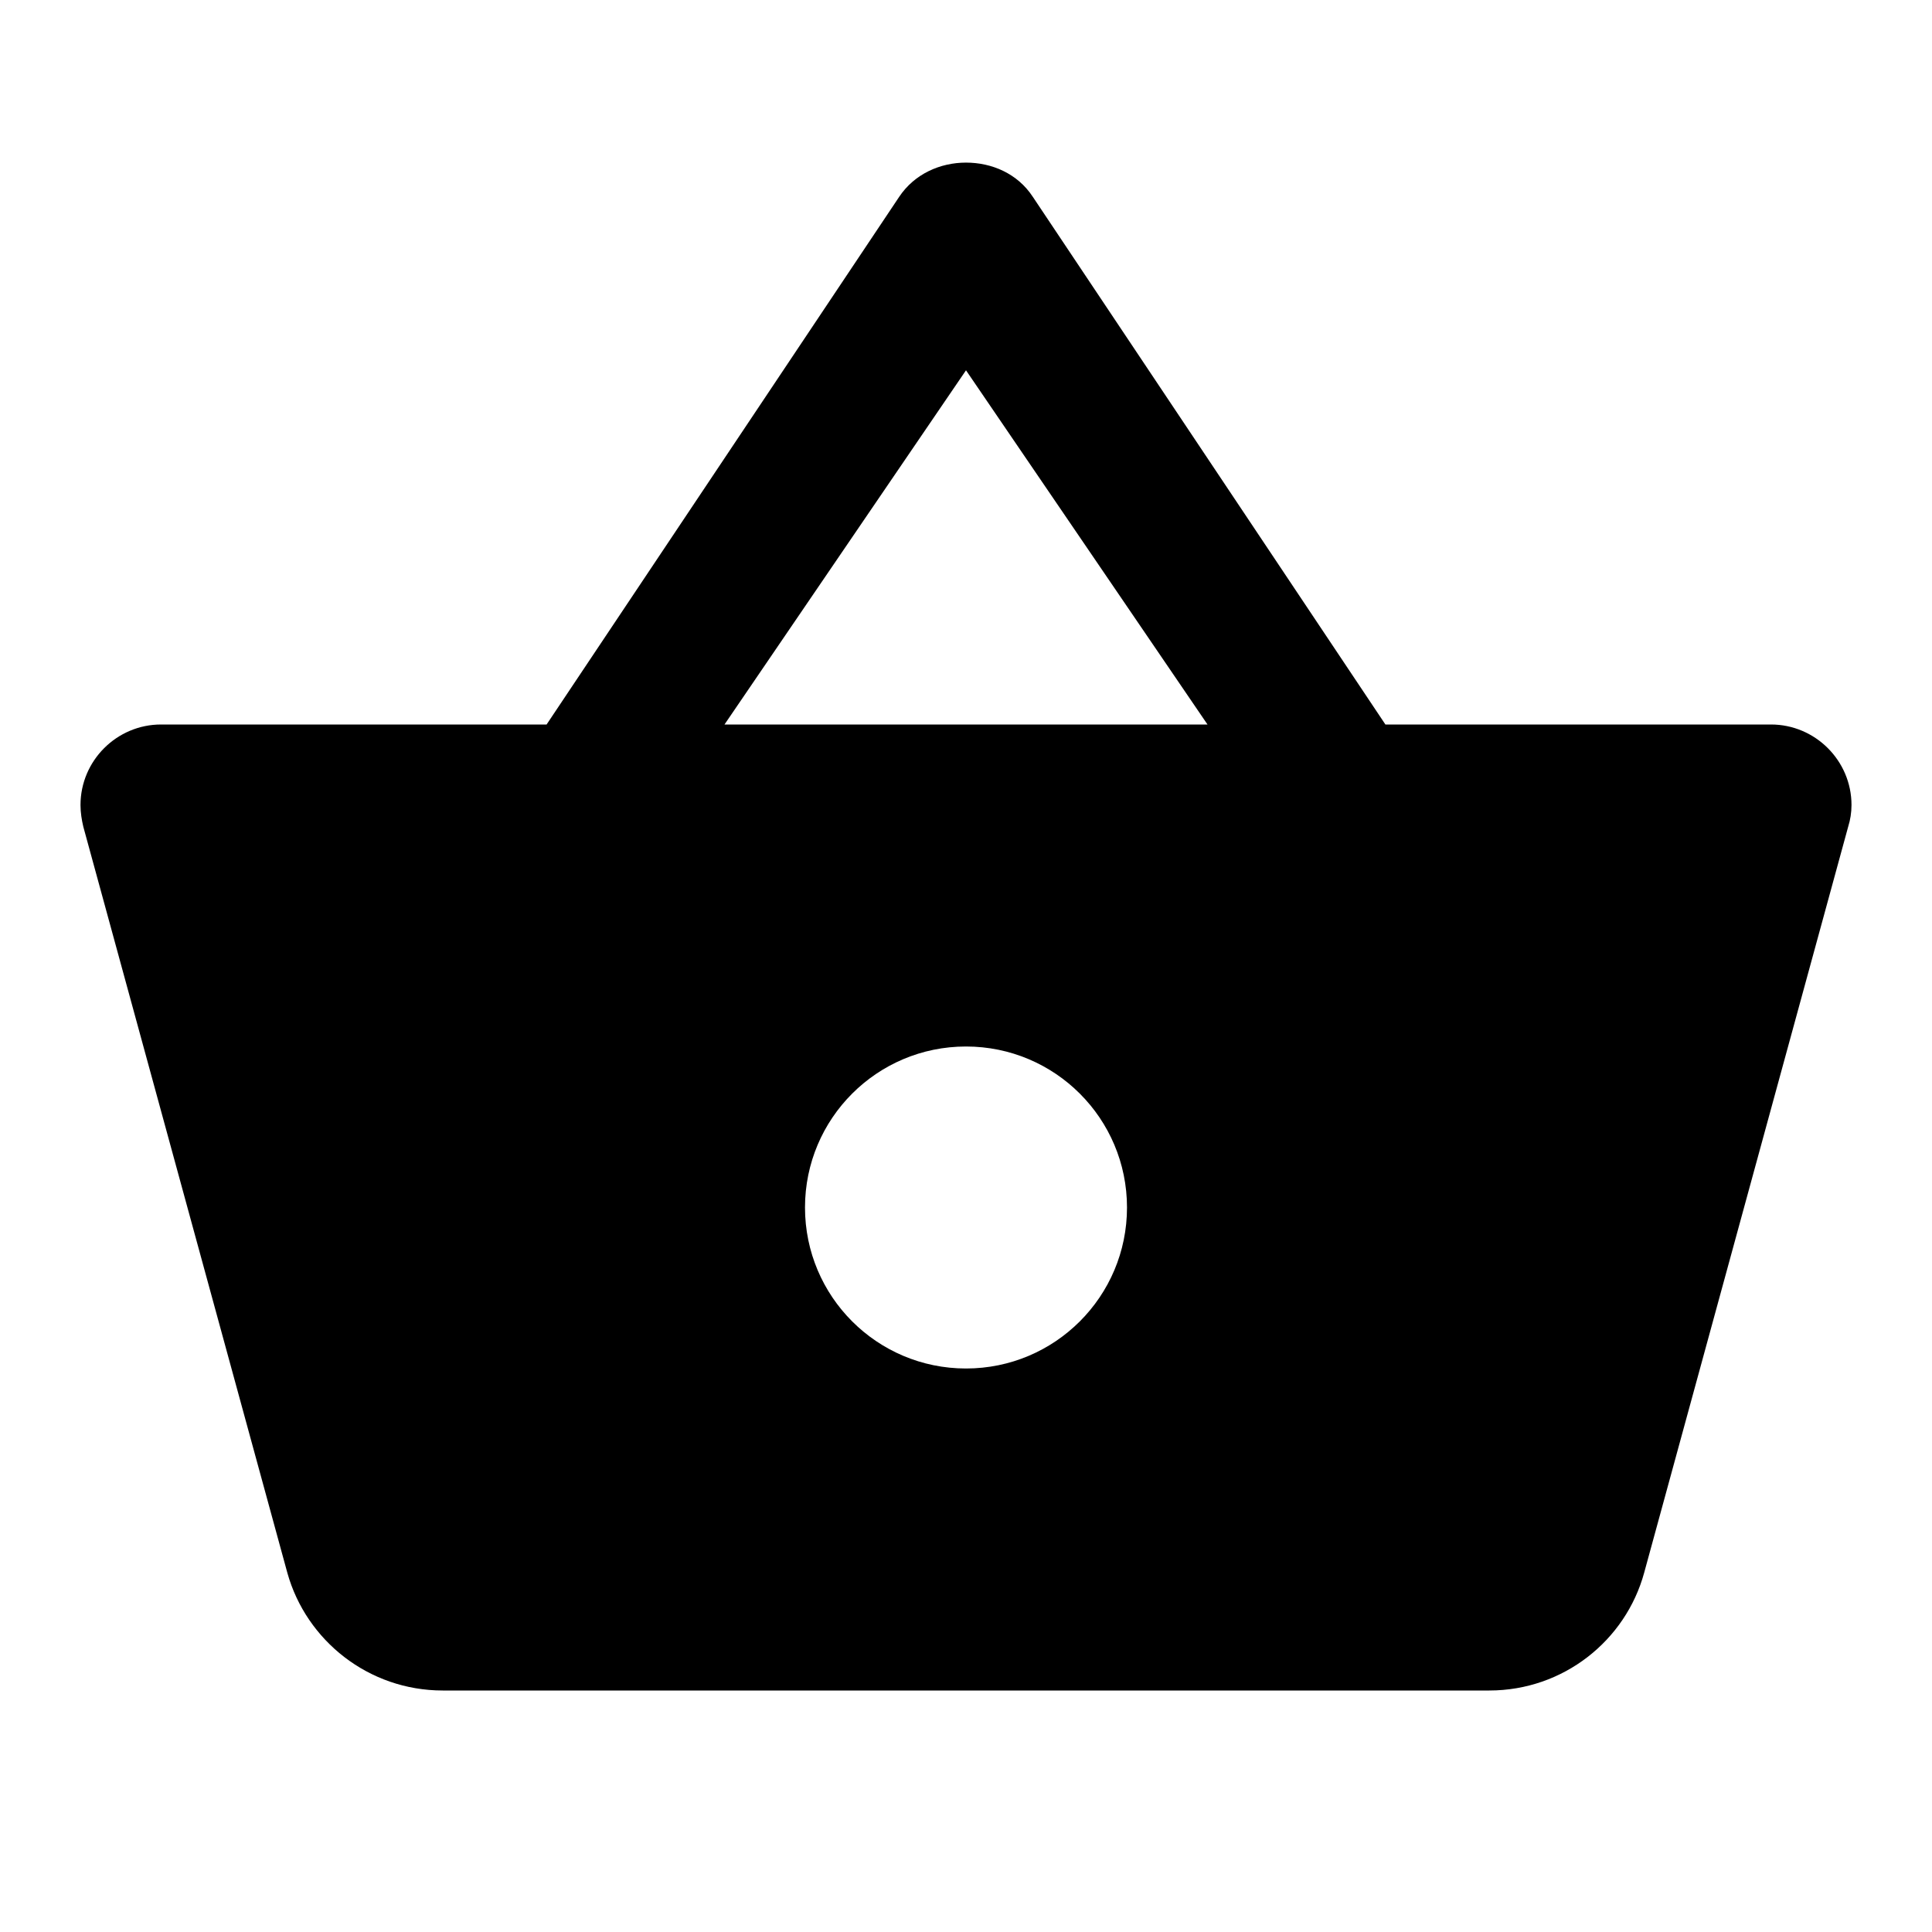
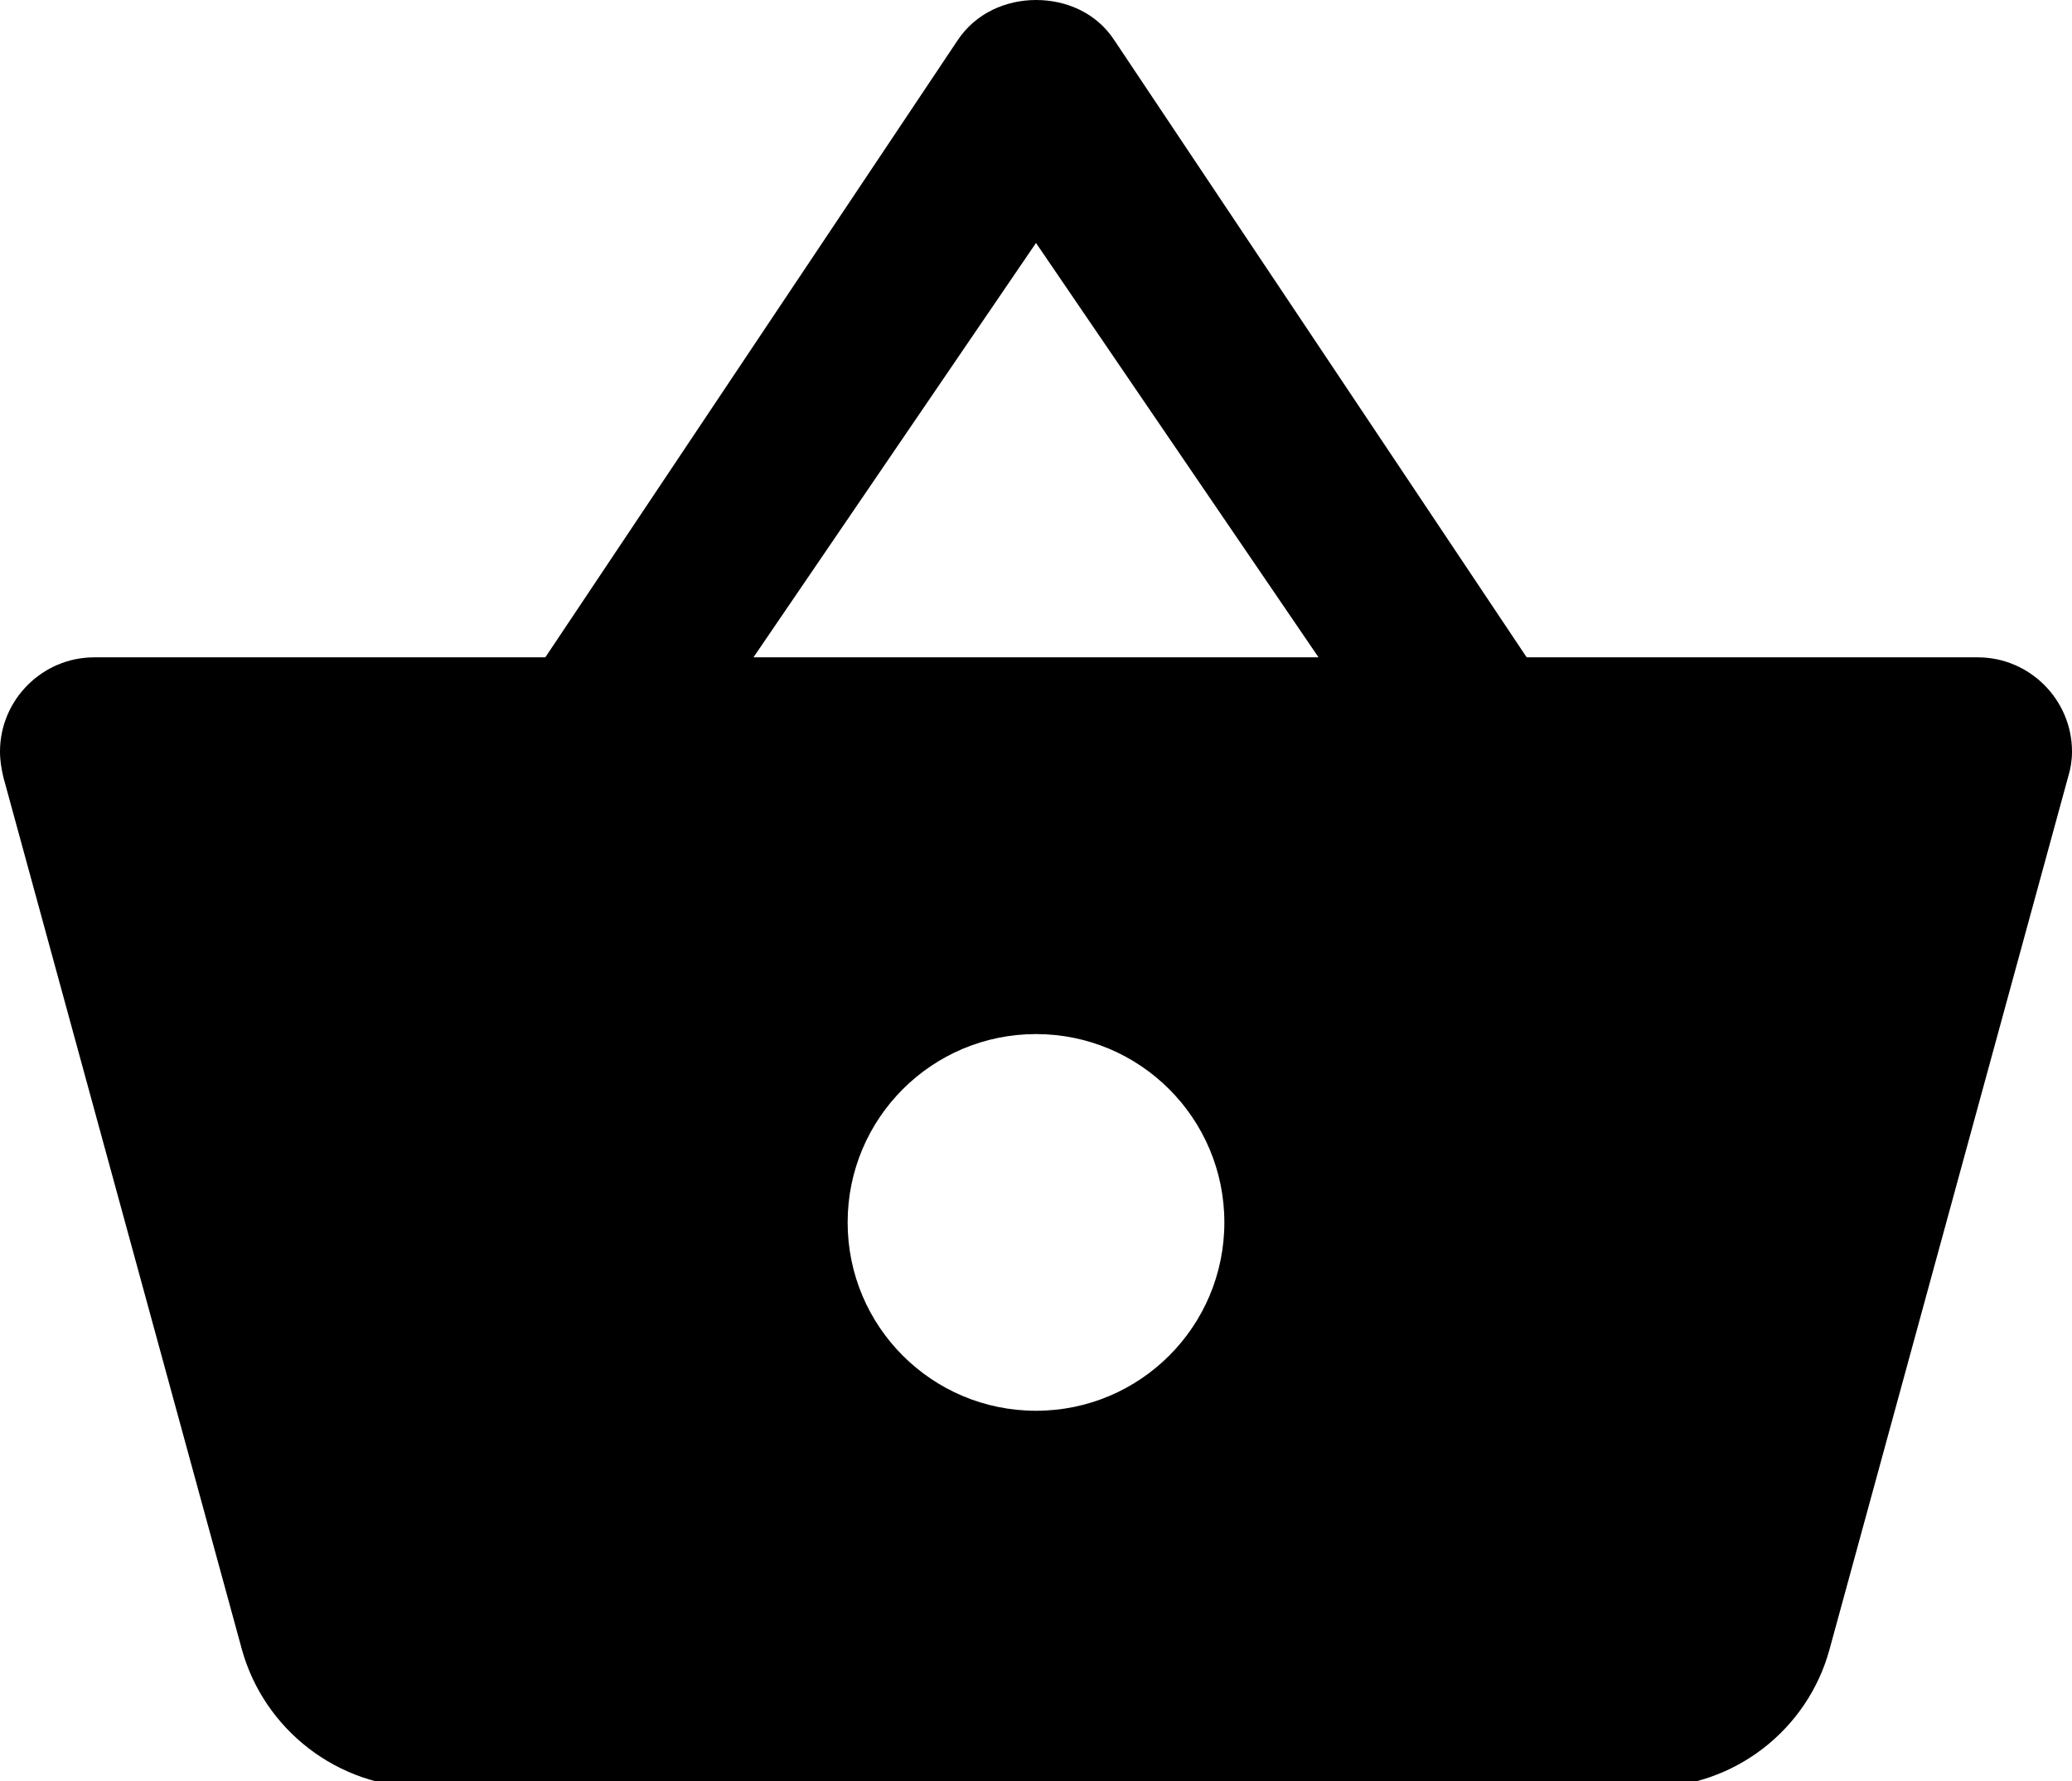
- <svg xmlns="http://www.w3.org/2000/svg" height="48" viewBox="0 0 48 48" width="48">
-   <path d="M0 0h48v48h-48z" fill="none" />
-   <path d="M34.42 18l-8.76-13.11c-.38-.58-1.02-.85-1.66-.85-.64 0-1.28.28-1.66.85l-8.76 13.11h-9.58c-1.1 0-2 .9-2 2 0 .19.03.37.07.54l5.07 18.54c.47 1.68 2.02 2.92 3.86 2.92h26c1.84 0 3.39-1.24 3.85-2.93l5.07-18.54c.05-.16.08-.34.08-.53 0-1.1-.9-2-2-2h-9.58zm-16.42 0l6-8.8 6 8.8h-12zm6 16c-2.21 0-4-1.79-4-4s1.79-4 4-4 4 1.79 4 4-1.79 4-4 4z" />
+ <svg xmlns="http://www.w3.org/2000/svg" width="64px" height="55px" viewBox="0 0 64 55" version="1.1">
+   <defs />
+   <g id="Page-1" stroke="none" stroke-width="1" fill="none" fill-rule="evenodd">
+     <g id="A4" fill="#000000">
+       <path d="M47.156,20.305 L34.415,1.236 C33.862,0.393 32.931,0 32,0 C31.069,0 30.138,0.407 29.585,1.236 L16.844,20.305 L2.909,20.305 C1.309,20.305 0,21.615 0,23.215 C0,23.491 0.044,23.753 0.102,24 L7.476,50.967 C8.16,53.411 10.415,55.215 13.091,55.215 L50.909,55.215 C53.585,55.215 55.84,53.411 56.509,50.953 L63.884,23.985 C63.956,23.753 64,23.491 64,23.215 C64,21.615 62.691,20.305 61.091,20.305 L47.156,20.305 Z M23.273,20.305 L32,7.505 L40.727,20.305 L23.273,20.305 Z M32,43.578 C28.785,43.578 26.182,40.975 26.182,37.76 C26.182,34.545 28.785,31.942 32,31.942 C35.215,31.942 37.818,34.545 37.818,37.76 C37.818,40.975 35.215,43.578 32,43.578 Z" id="Shape" />
+     </g>
+   </g>
</svg>
